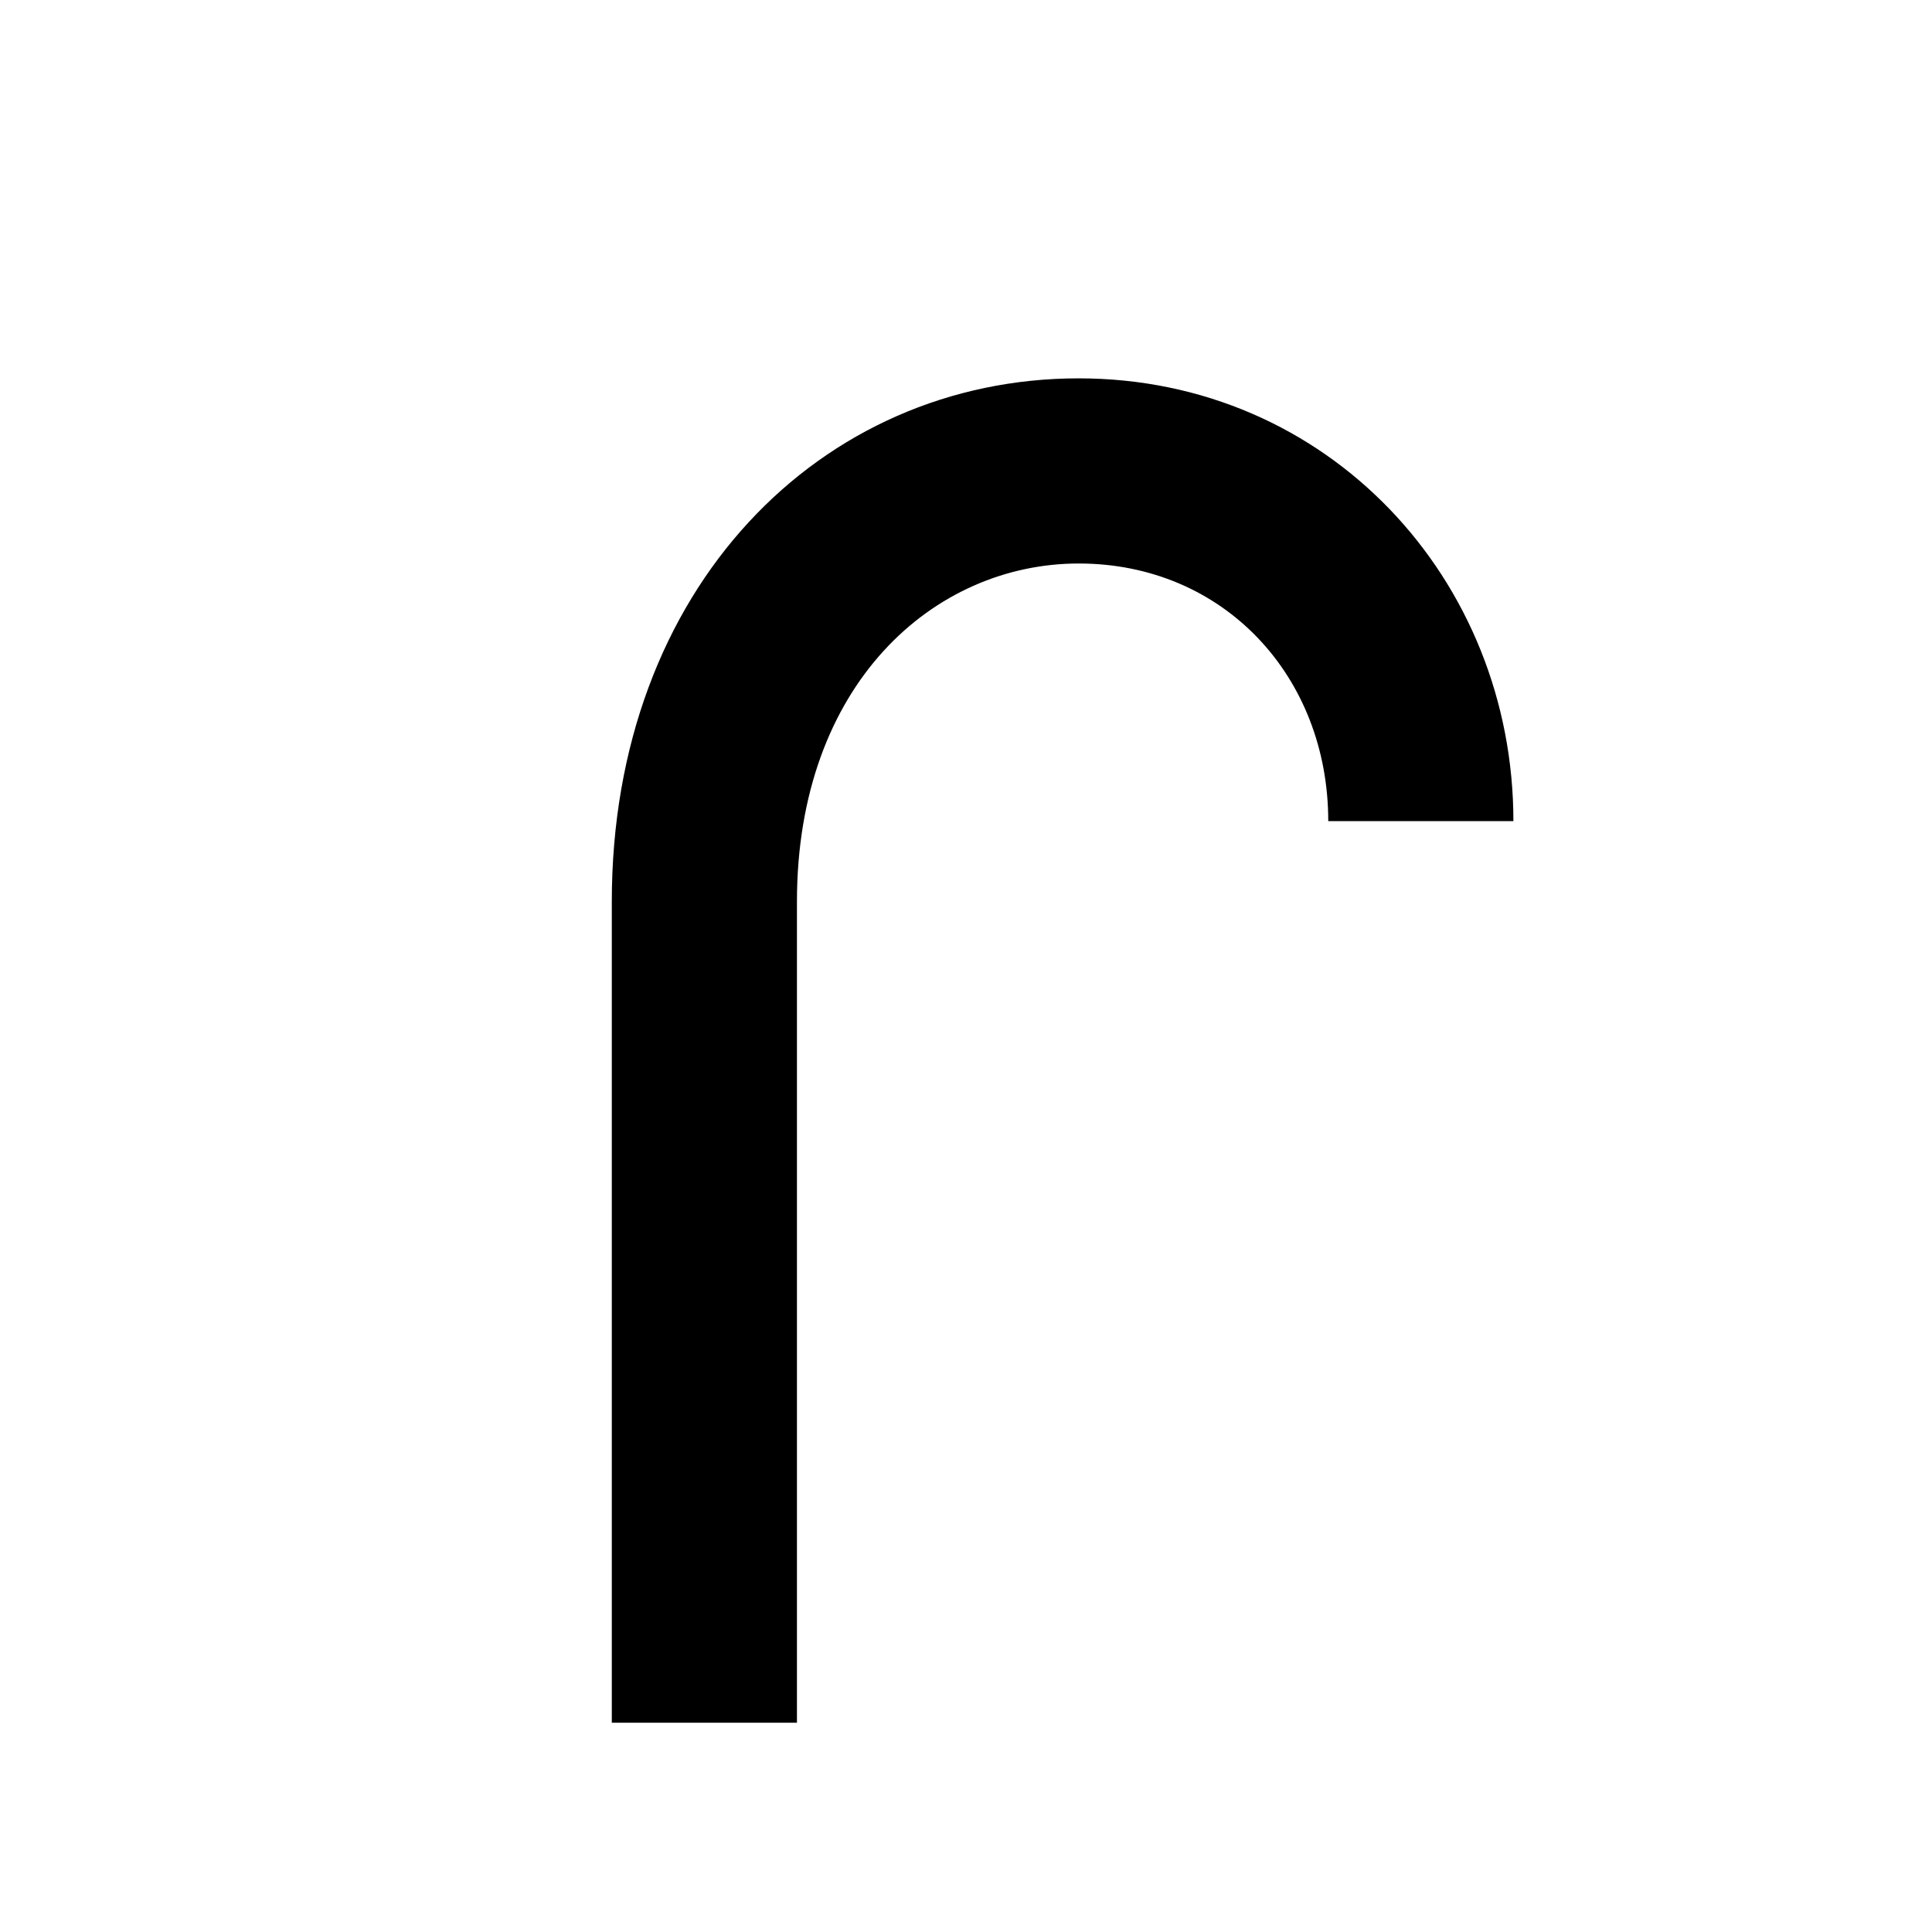
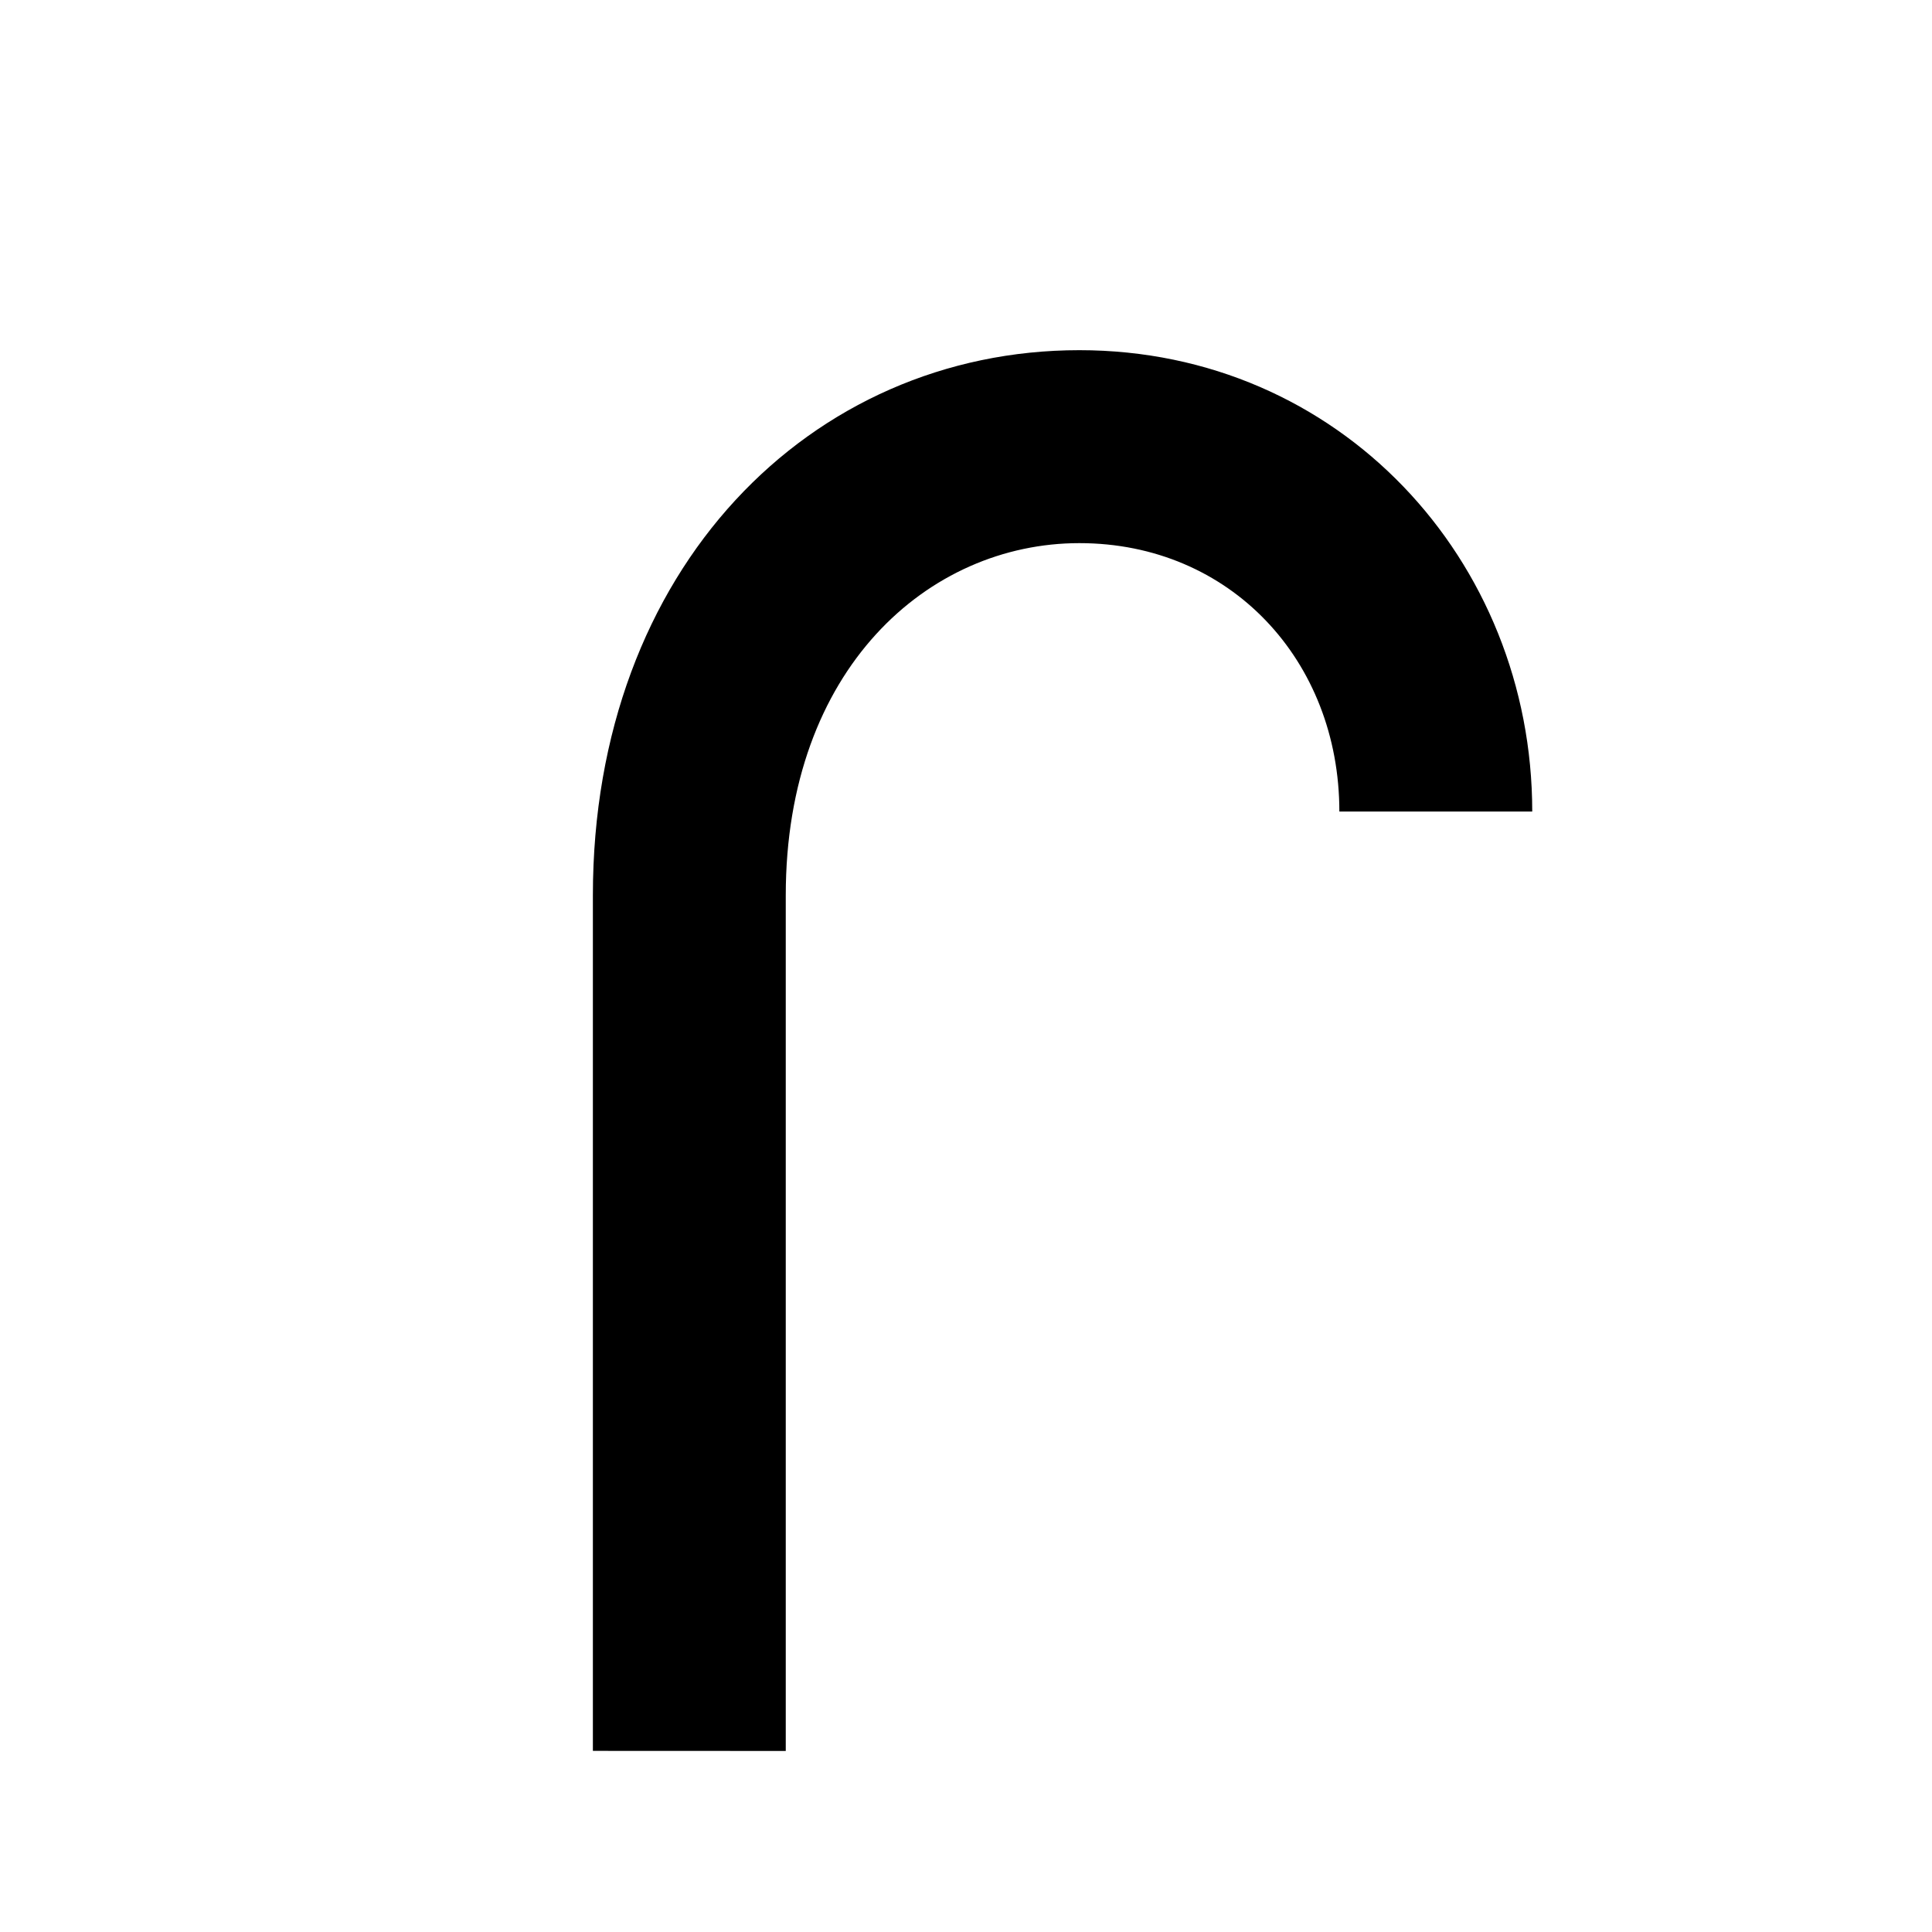
<svg xmlns="http://www.w3.org/2000/svg" viewBox="0 0 24 24" fill="currentColor" stroke="none">
-   <path d="M7.6,21.4v-10.2c0,-3.9 2.6,-6.5 5.8,-6.5c3.1,0 5.4,2.5 5.4,5.5h-2.3c0,-1.8 -1.3,-3.2 -3.1,-3.2c-1.8,0 -3.5,1.5 -3.5,4.2v10.2z" />
+   <path d="M7.365,21.75v-10.628c0,-4.063 2.709,-6.772 6.043,-6.772c3.23,0 5.626,2.605 5.626,5.731h-2.396c0,-1.875 -1.354,-3.334 -3.23,-3.334c-1.875,0 -3.647,1.563 -3.647,4.376v10.628z" />
</svg>
